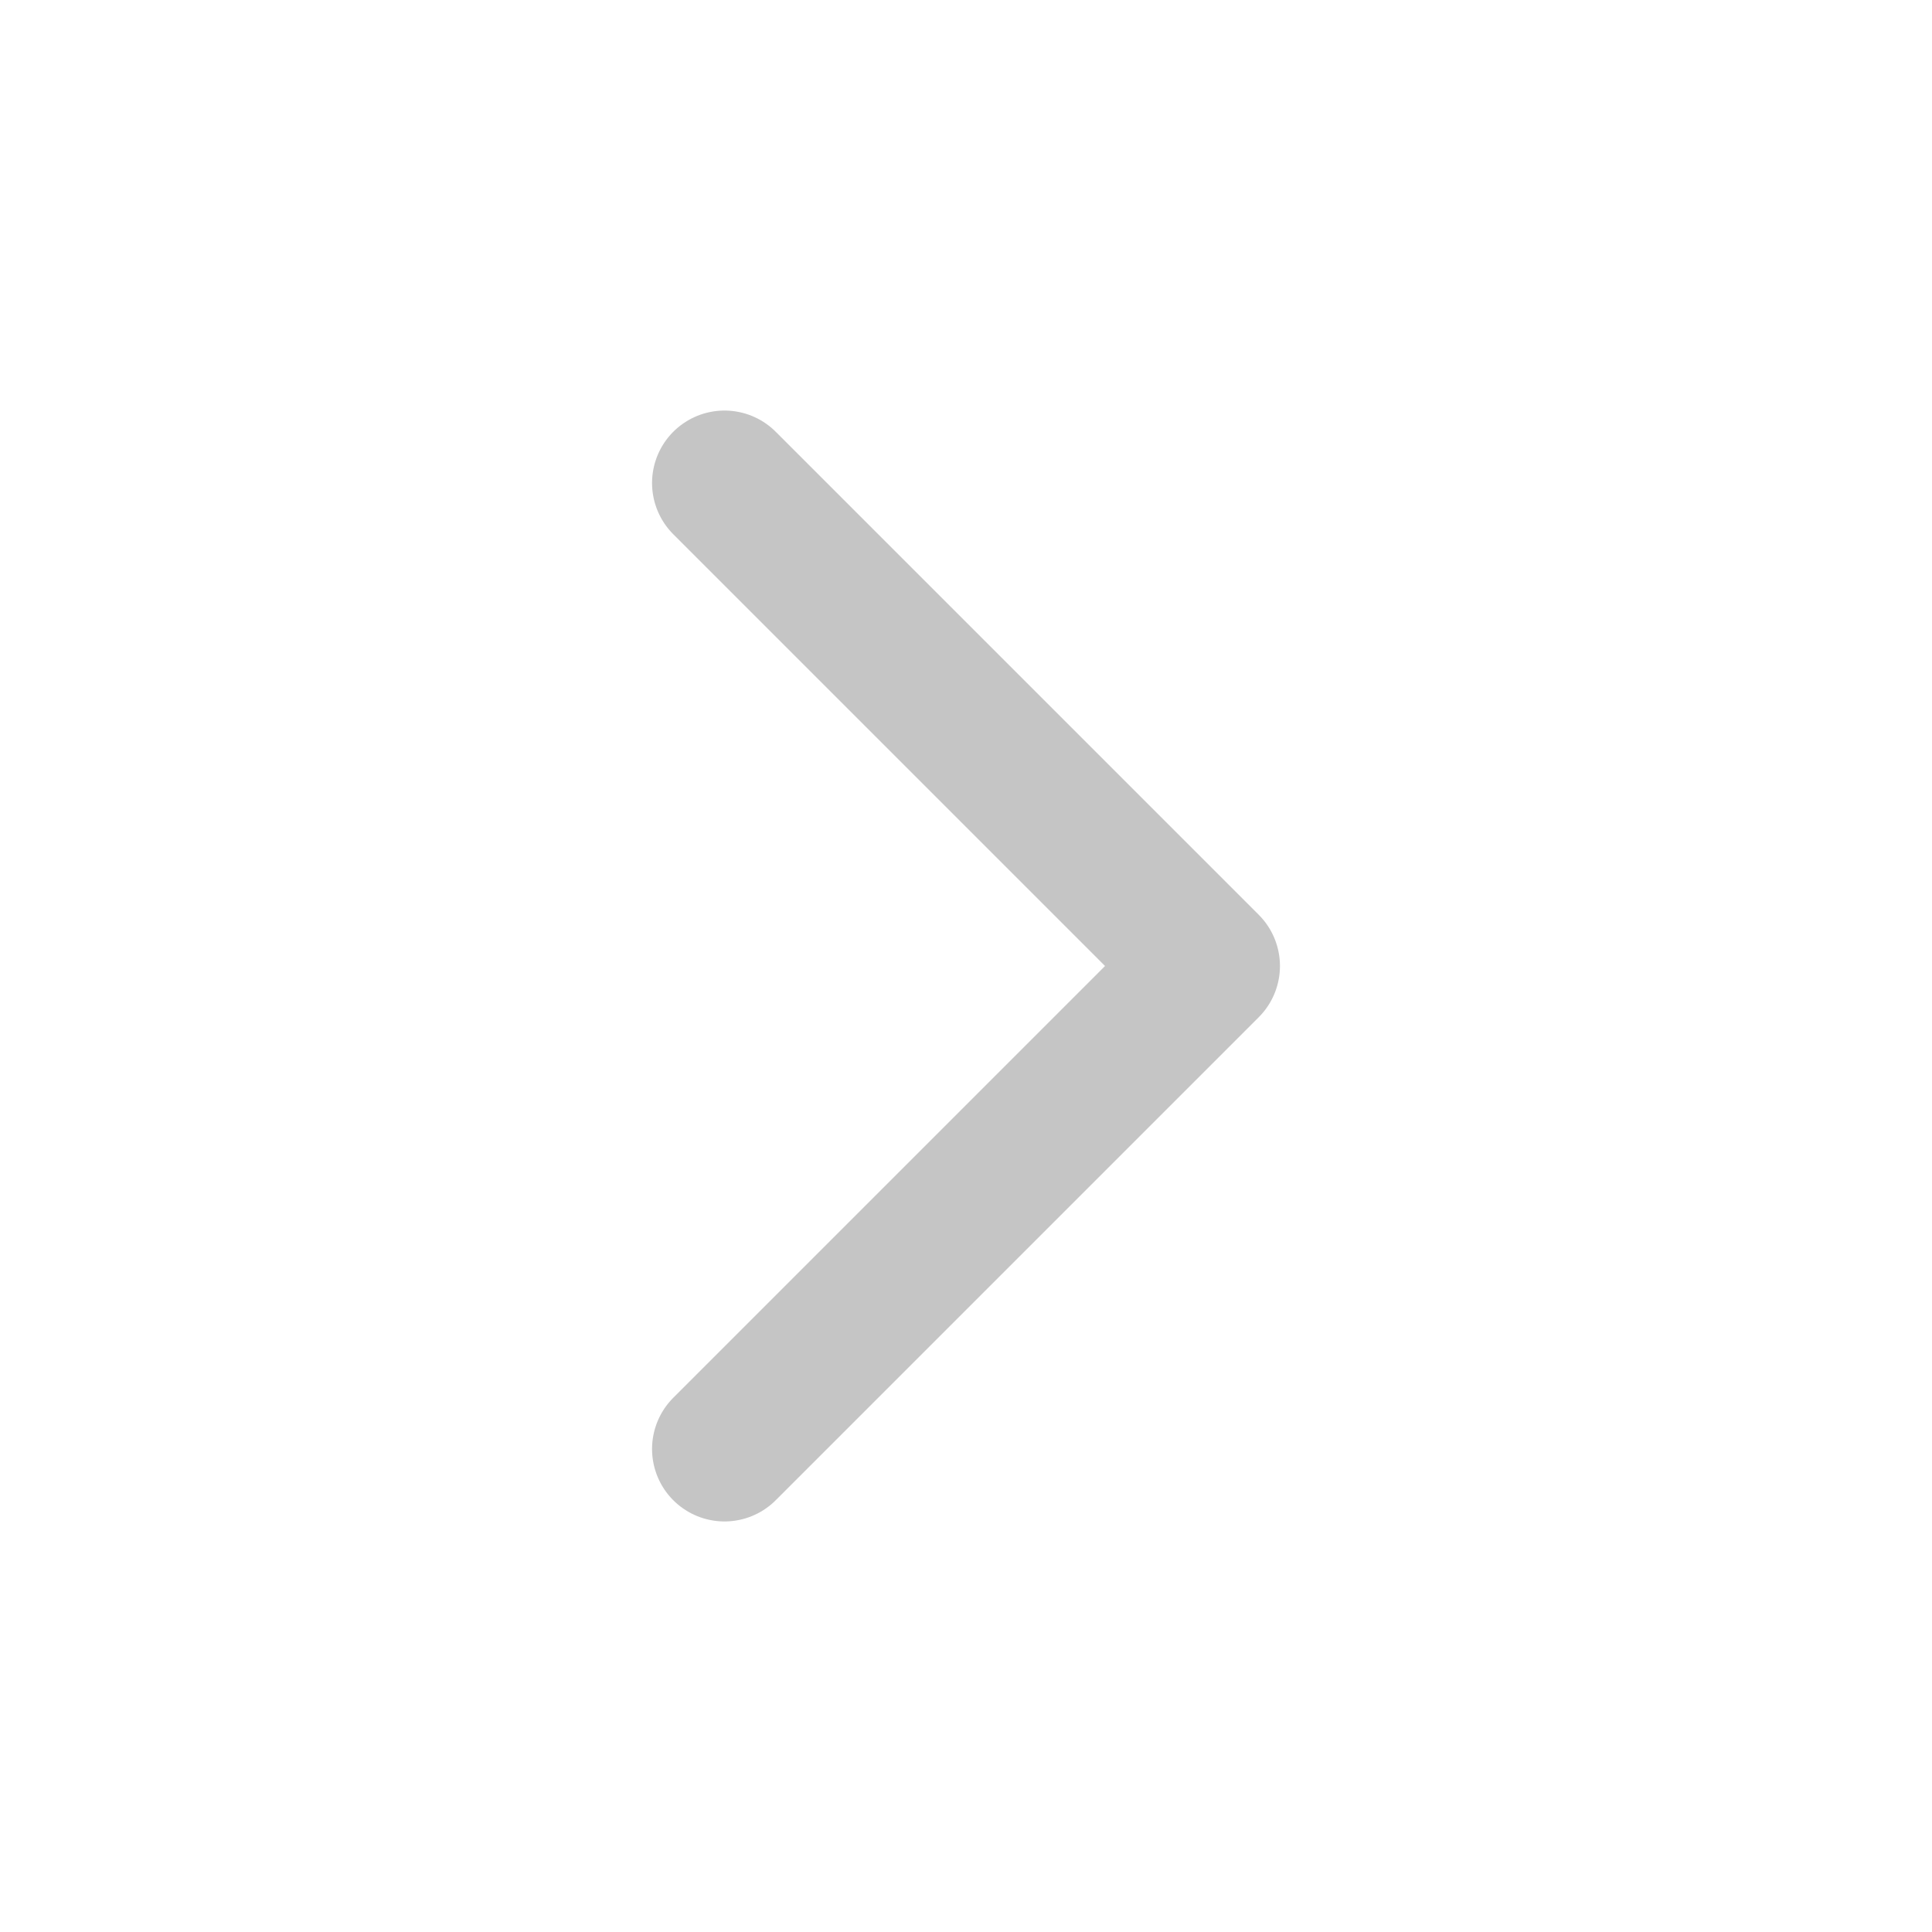
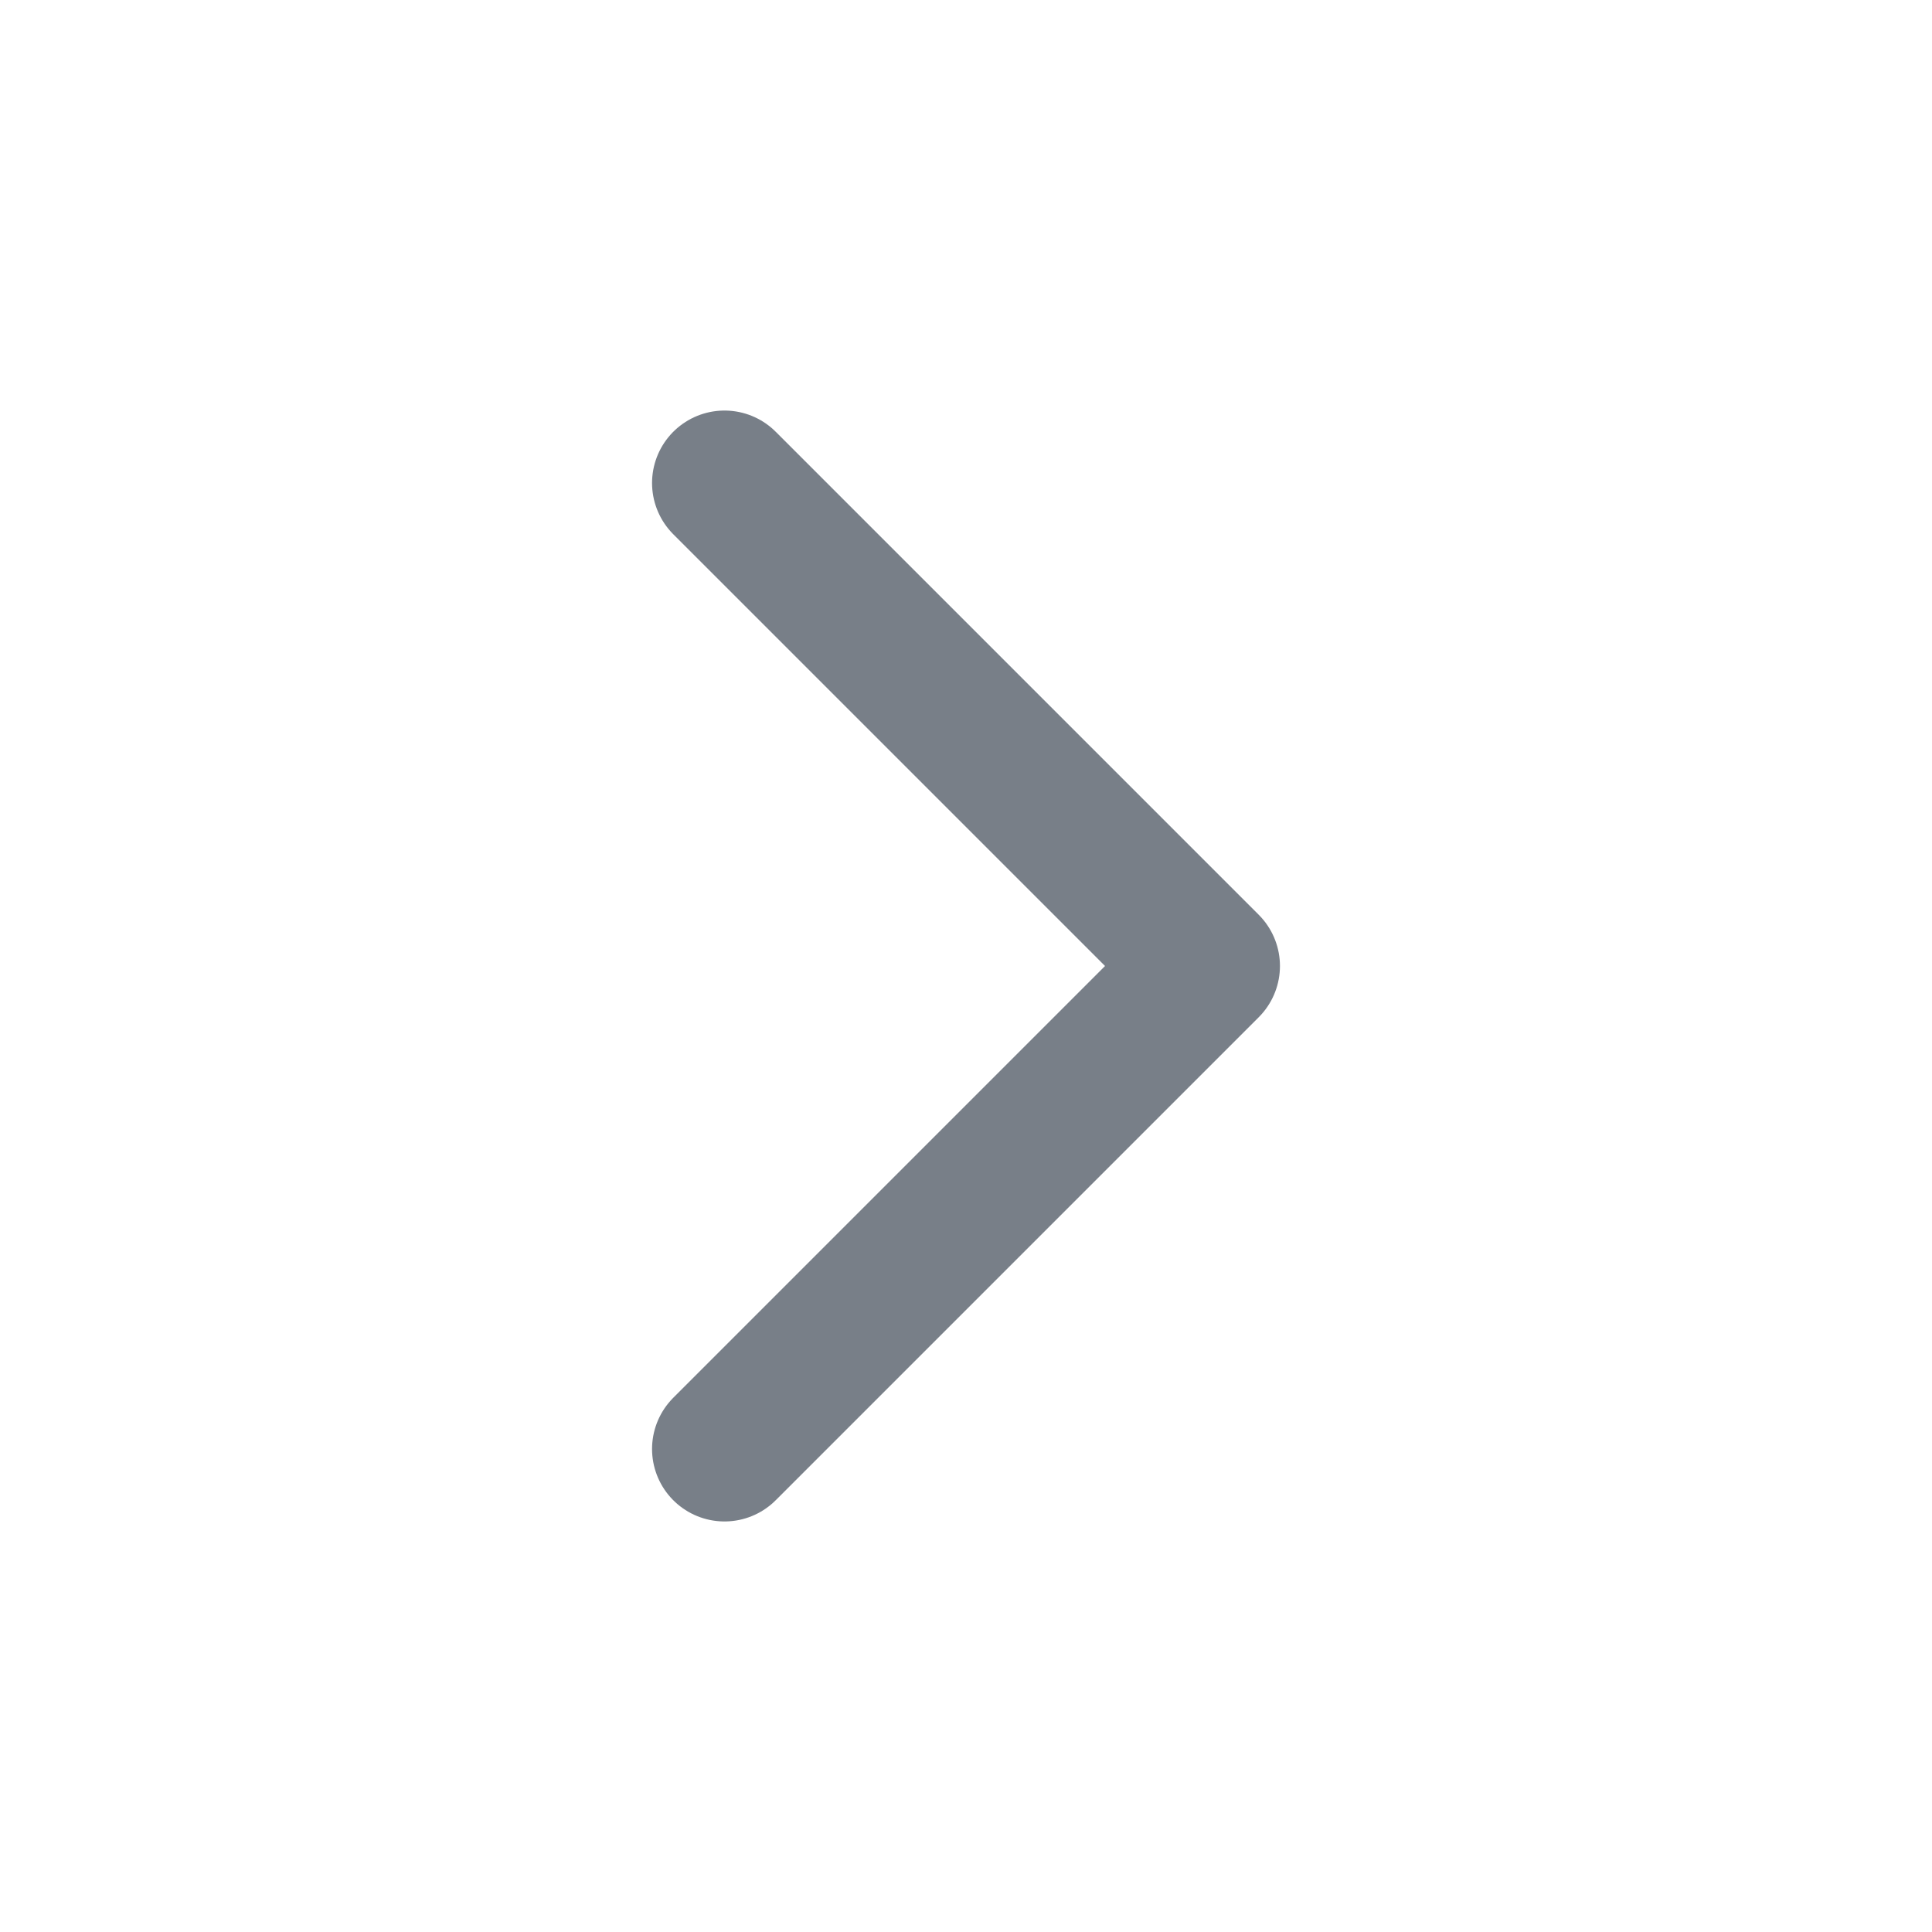
<svg xmlns="http://www.w3.org/2000/svg" width="16" height="16" viewBox="0 0 16 16">
-   <path d="M6 4l4 4-4 4" stroke="#C5C5C5" stroke-width="1.2" stroke-linecap="round" stroke-linejoin="round" fill="none" />
+   <path d="M6 4l4 4-4 4" stroke="#787F88" stroke-width="1.2" stroke-linecap="round" stroke-linejoin="round" fill="none" />
</svg>
